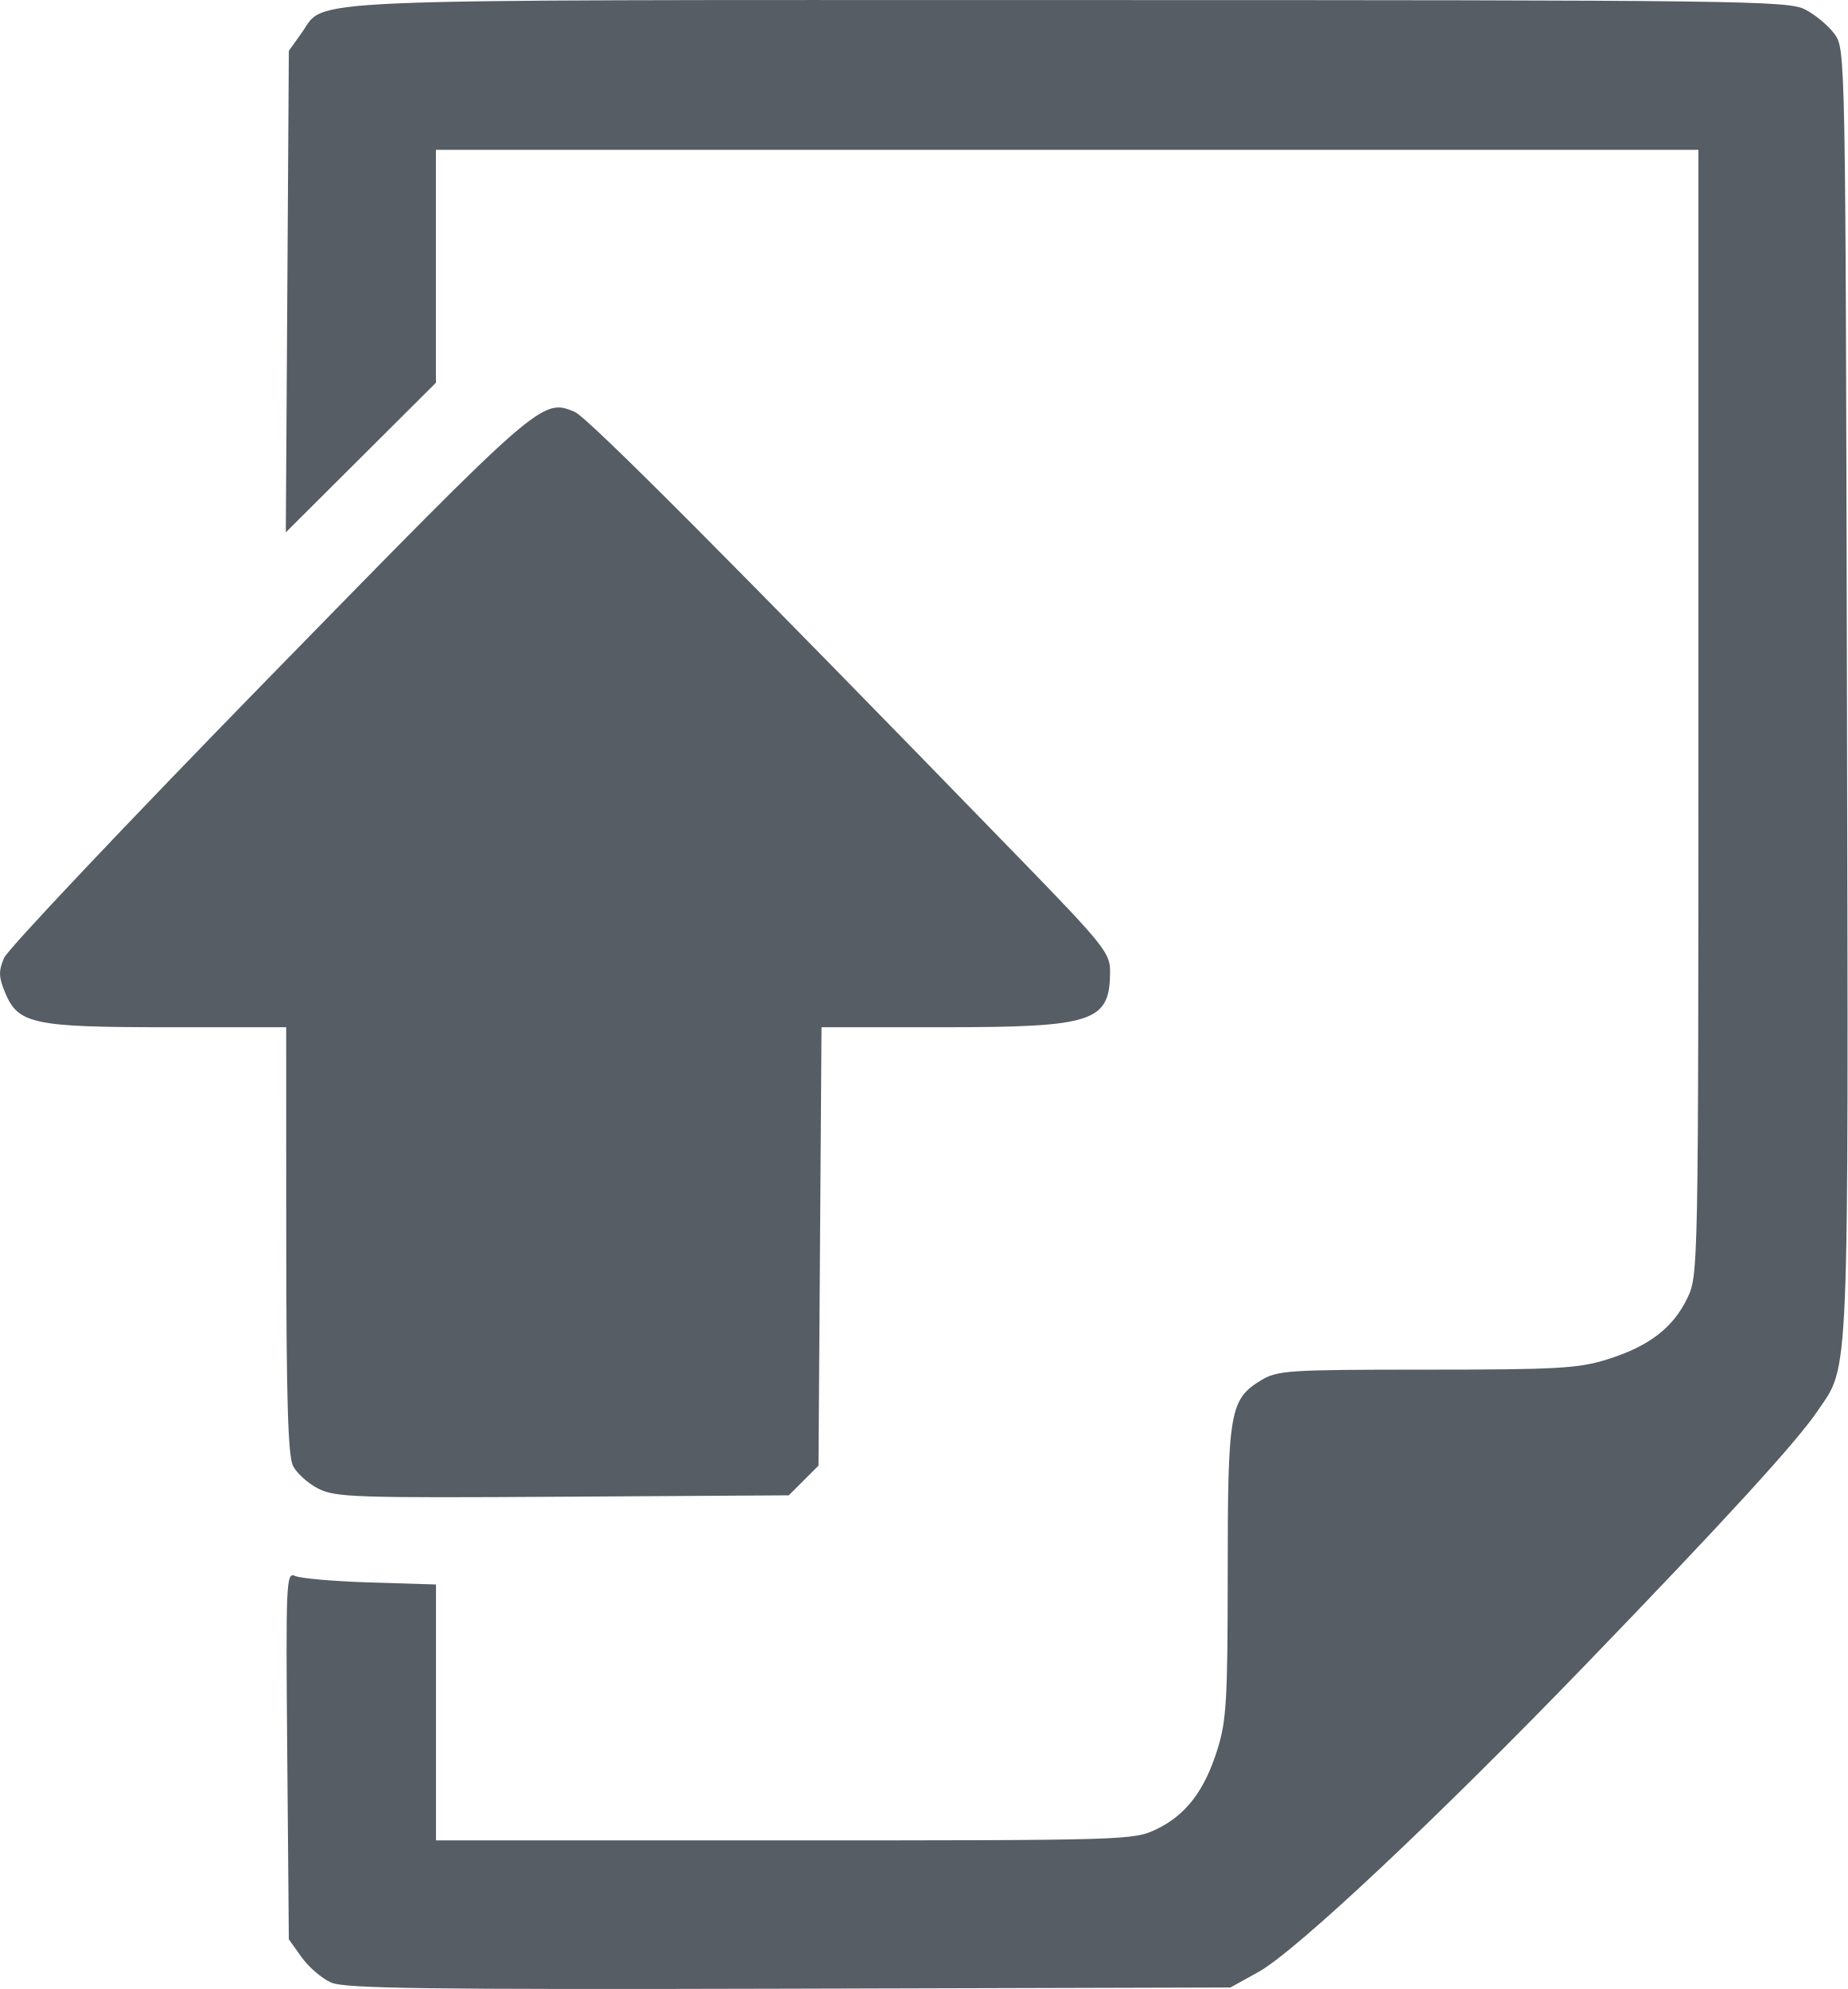
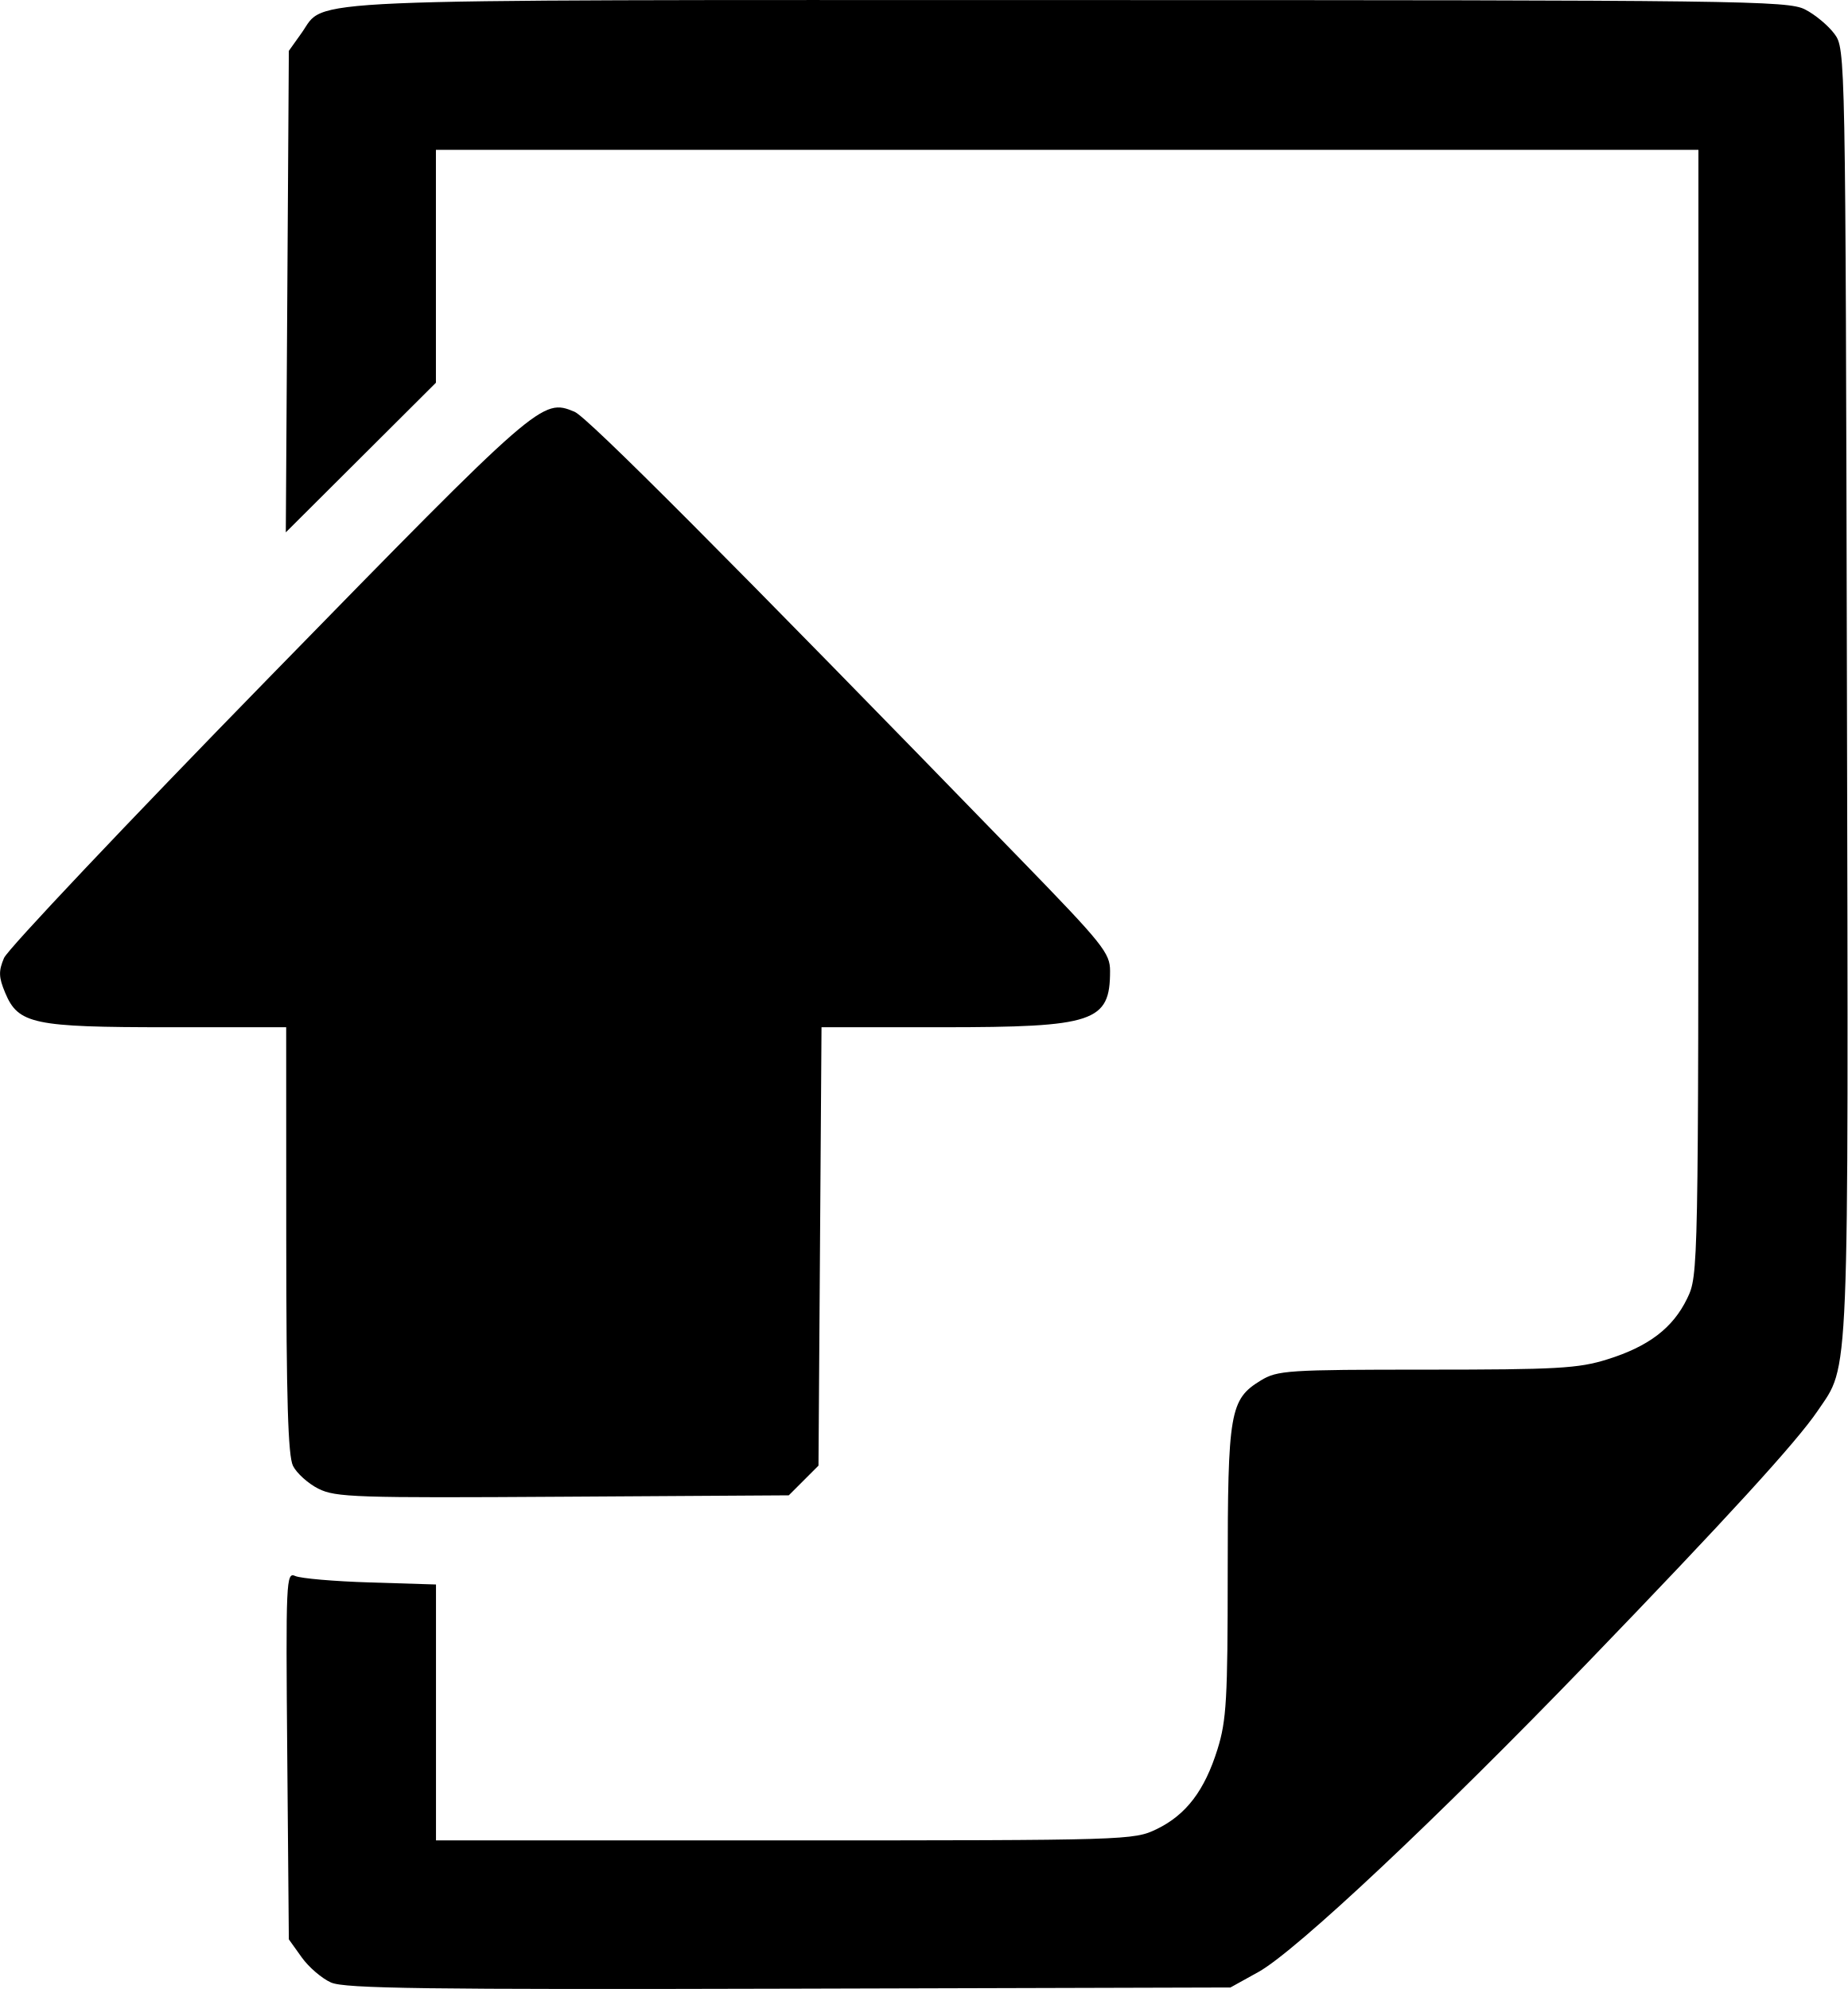
<svg xmlns="http://www.w3.org/2000/svg" width="29.242mm" height="31.478mm" viewBox="0 0 29.242 31.478" version="1.1" id="svg8">
  <defs id="defs2" />
  <g id="layer1" transform="translate(-121.5674,-107.8109)">
-     <path style="fill:#565d64;fill-opacity:1;stroke-width:0.085" d="m 126.808,139.187 c -0.145,-0.064 -0.354,-0.243 -0.466,-0.4 l -0.203,-0.284 -0.025,-2.91 c -0.024,-2.777 -0.018,-2.907 0.127,-2.84 0.084,0.038 0.619,0.085 1.19,0.102 l 1.037,0.032 v 2.025 2.025 h 5.519 c 5.435,0 5.524,-0.003 5.887,-0.178 0.467,-0.226 0.76,-0.611 0.964,-1.266 0.142,-0.455 0.161,-0.794 0.161,-2.799 0,-2.54 0.034,-2.737 0.524,-3.036 0.263,-0.16 0.423,-0.171 2.622,-0.171 2.065,-2.6e-4 2.403,-0.019 2.86,-0.162 0.656,-0.204 1.04,-0.497 1.266,-0.964 0.177,-0.367 0.178,-0.396 0.178,-9.273 v -8.906 h -9.991 -9.991 v 1.843 1.843 l -1.188,1.184 -1.188,1.184 0.024,-3.81 0.024,-3.81 0.203,-0.285 c 0.393,-0.552 -0.353,-0.52 12.134,-0.519 10.657,1.3e-4 11.387,0.009 11.66,0.148 0.16,0.081 0.369,0.256 0.466,0.387 0.175,0.238 0.175,0.273 0.198,10.41 0.024,11.119 0.044,10.631 -0.464,11.383 -0.332,0.491 -1.439,1.702 -3.654,3.997 -2.361,2.446 -4.605,4.555 -5.196,4.882 l -0.444,0.246 -6.985,0.019 c -5.743,0.015 -7.032,-0.002 -7.248,-0.097 z m -0.202,-7.816 c -0.162,-0.082 -0.343,-0.245 -0.401,-0.361 -0.079,-0.158 -0.106,-1.057 -0.107,-3.577 l -0.001,-3.365 h -1.865 c -2.139,0 -2.376,-0.05 -2.583,-0.546 -0.103,-0.246 -0.106,-0.342 -0.018,-0.55 0.059,-0.139 1.948,-2.137 4.198,-4.441 4.292,-4.394 4.317,-4.416 4.831,-4.204 0.205,0.085 2.435,2.323 7.065,7.089 1.302,1.34 1.412,1.478 1.412,1.762 0,0.807 -0.248,0.89 -2.662,0.89 h -1.905 l -0.024,3.469 -0.024,3.469 -0.235,0.235 -0.235,0.235 -3.575,0.022 c -3.276,0.021 -3.6,0.01 -3.87,-0.127 z" id="path847" />
+     <path style="fill:#000000;fill-opacity:1;stroke-width:0.085" d="m 126.808,139.187 c -0.145,-0.064 -0.354,-0.243 -0.466,-0.4 l -0.203,-0.284 -0.025,-2.91 c -0.024,-2.777 -0.018,-2.907 0.127,-2.84 0.084,0.038 0.619,0.085 1.19,0.102 l 1.037,0.032 v 2.025 2.025 h 5.519 c 5.435,0 5.524,-0.003 5.887,-0.178 0.467,-0.226 0.76,-0.611 0.964,-1.266 0.142,-0.455 0.161,-0.794 0.161,-2.799 0,-2.54 0.034,-2.737 0.524,-3.036 0.263,-0.16 0.423,-0.171 2.622,-0.171 2.065,-2.6e-4 2.403,-0.019 2.86,-0.162 0.656,-0.204 1.04,-0.497 1.266,-0.964 0.177,-0.367 0.178,-0.396 0.178,-9.273 v -8.906 h -9.991 -9.991 v 1.843 1.843 l -1.188,1.184 -1.188,1.184 0.024,-3.81 0.024,-3.81 0.203,-0.285 c 0.393,-0.552 -0.353,-0.52 12.134,-0.519 10.657,1.3e-4 11.387,0.009 11.66,0.148 0.16,0.081 0.369,0.256 0.466,0.387 0.175,0.238 0.175,0.273 0.198,10.41 0.024,11.119 0.044,10.631 -0.464,11.383 -0.332,0.491 -1.439,1.702 -3.654,3.997 -2.361,2.446 -4.605,4.555 -5.196,4.882 l -0.444,0.246 -6.985,0.019 c -5.743,0.015 -7.032,-0.002 -7.248,-0.097 z m -0.202,-7.816 c -0.162,-0.082 -0.343,-0.245 -0.401,-0.361 -0.079,-0.158 -0.106,-1.057 -0.107,-3.577 l -0.001,-3.365 h -1.865 c -2.139,0 -2.376,-0.05 -2.583,-0.546 -0.103,-0.246 -0.106,-0.342 -0.018,-0.55 0.059,-0.139 1.948,-2.137 4.198,-4.441 4.292,-4.394 4.317,-4.416 4.831,-4.204 0.205,0.085 2.435,2.323 7.065,7.089 1.302,1.34 1.412,1.478 1.412,1.762 0,0.807 -0.248,0.89 -2.662,0.89 h -1.905 l -0.024,3.469 -0.024,3.469 -0.235,0.235 -0.235,0.235 -3.575,0.022 c -3.276,0.021 -3.6,0.01 -3.87,-0.127 z" id="path847" />
  </g>
</svg>
